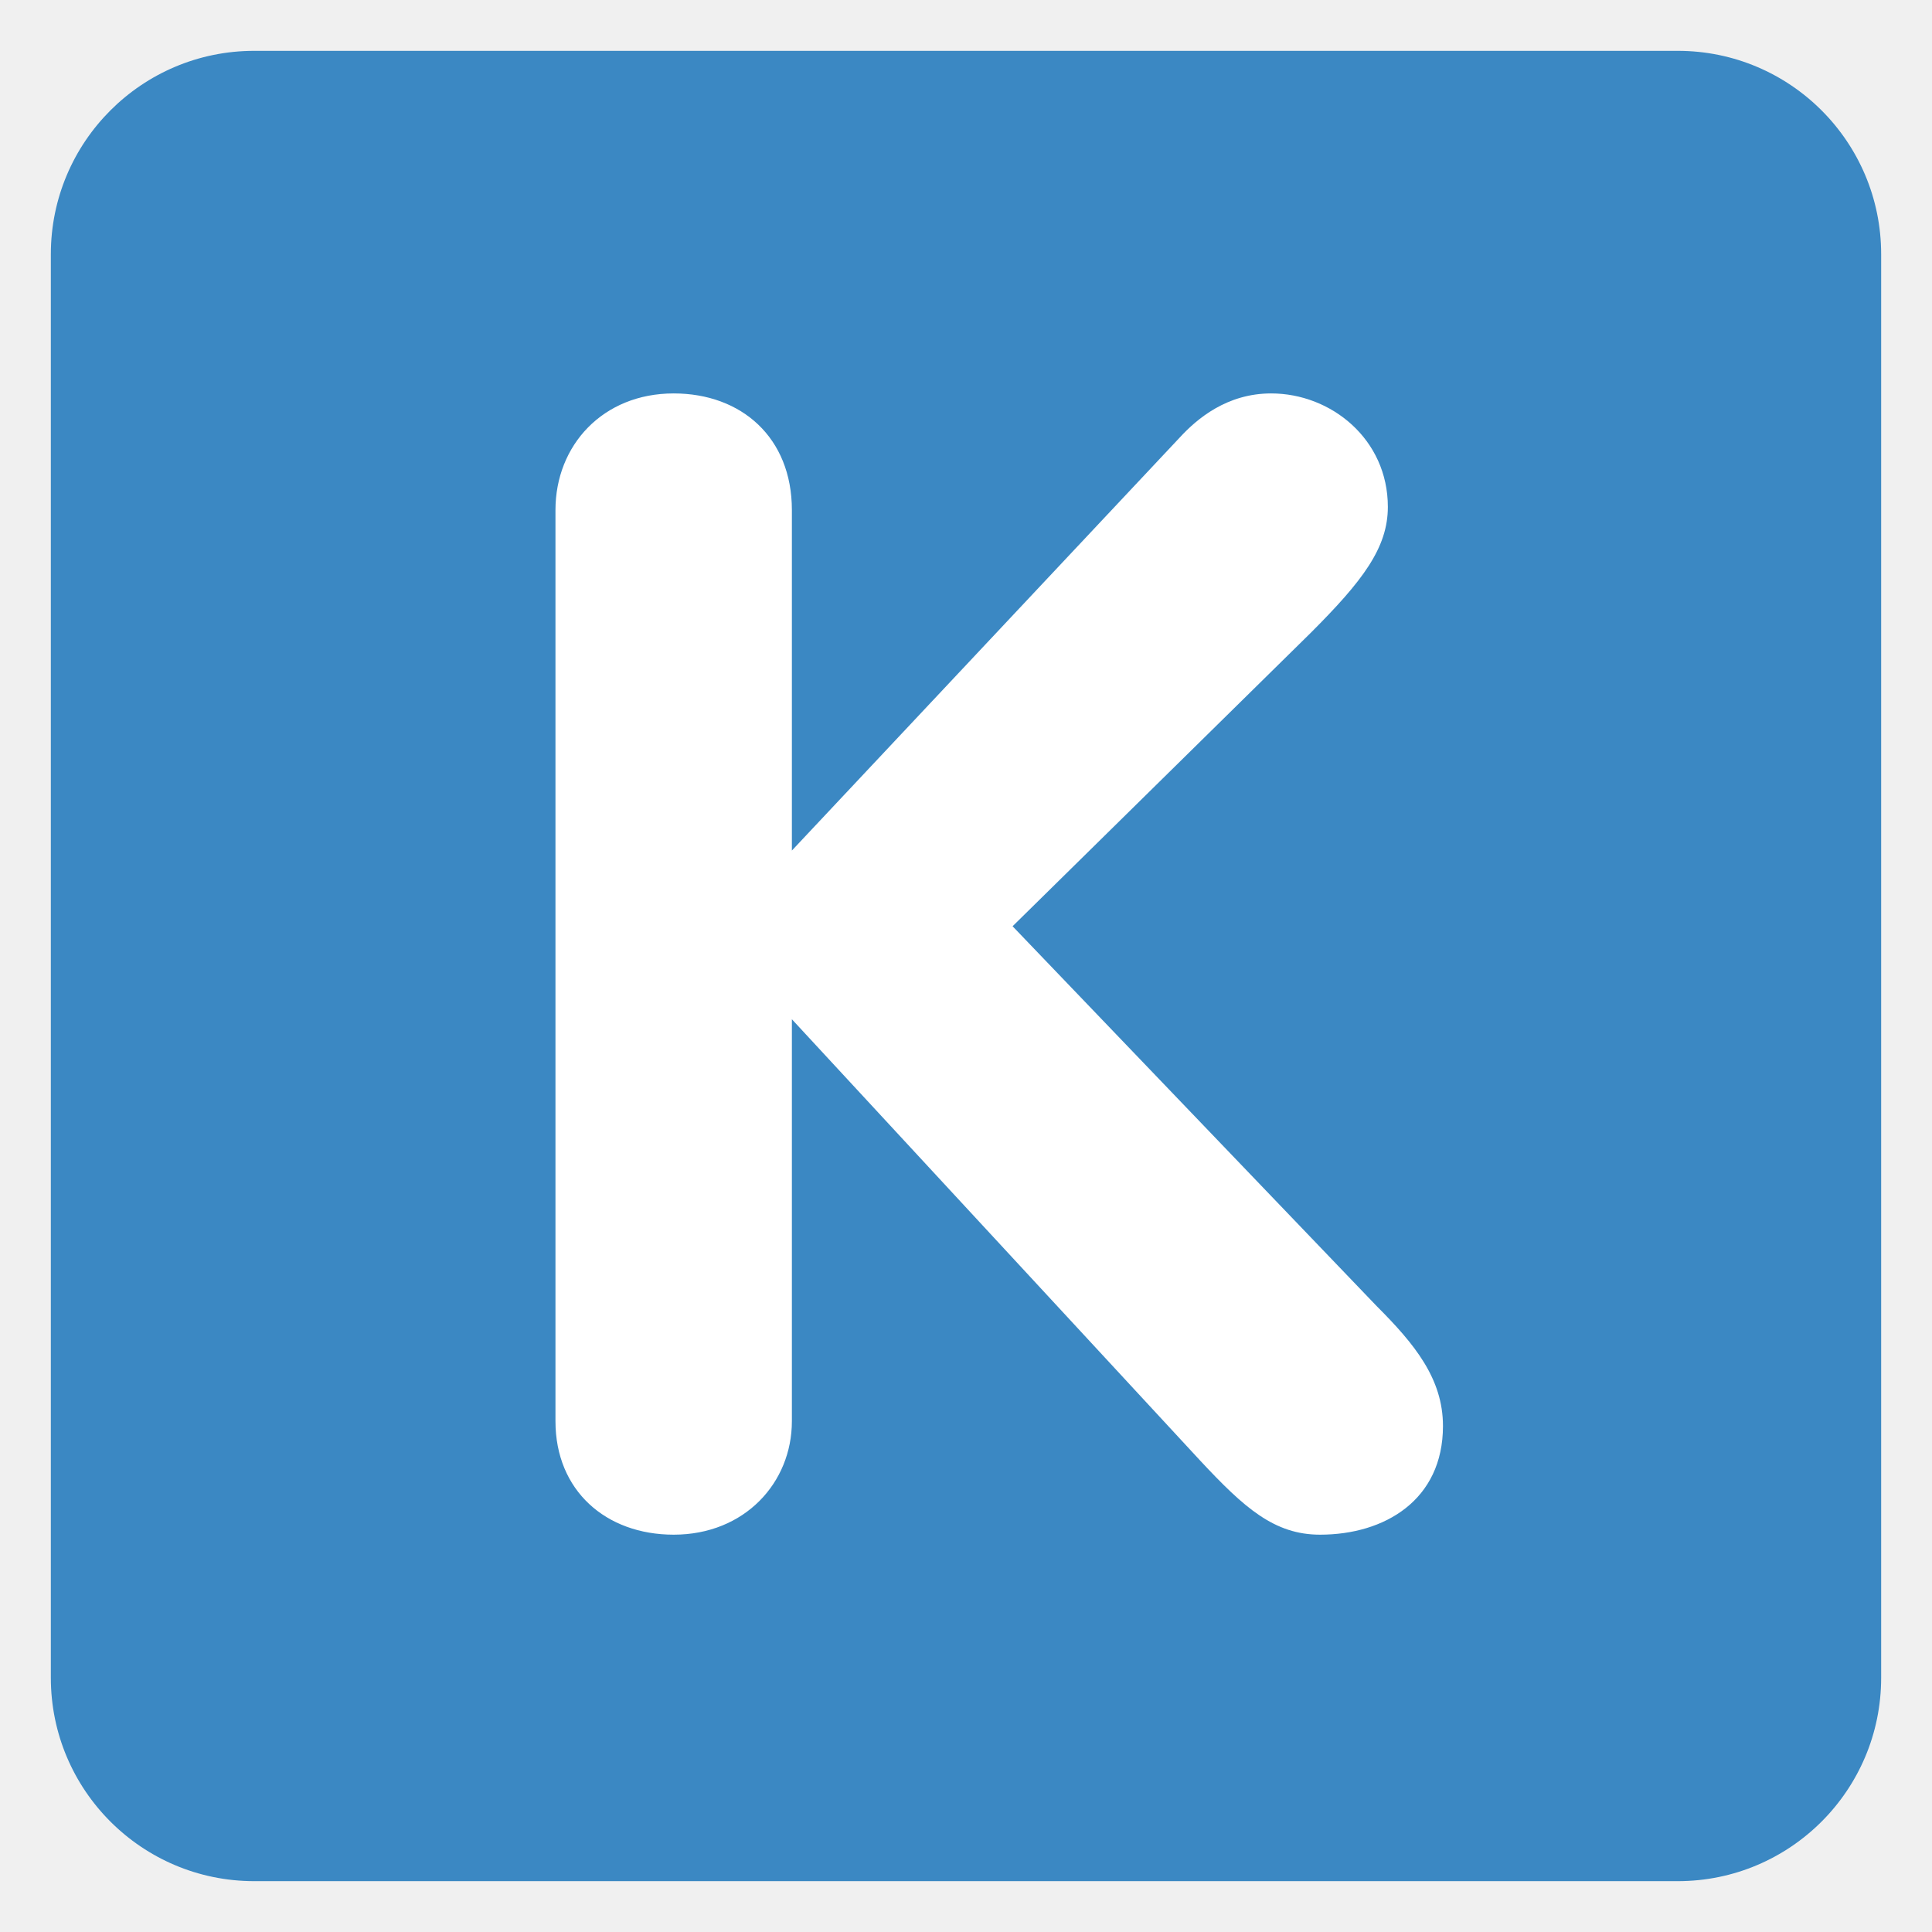
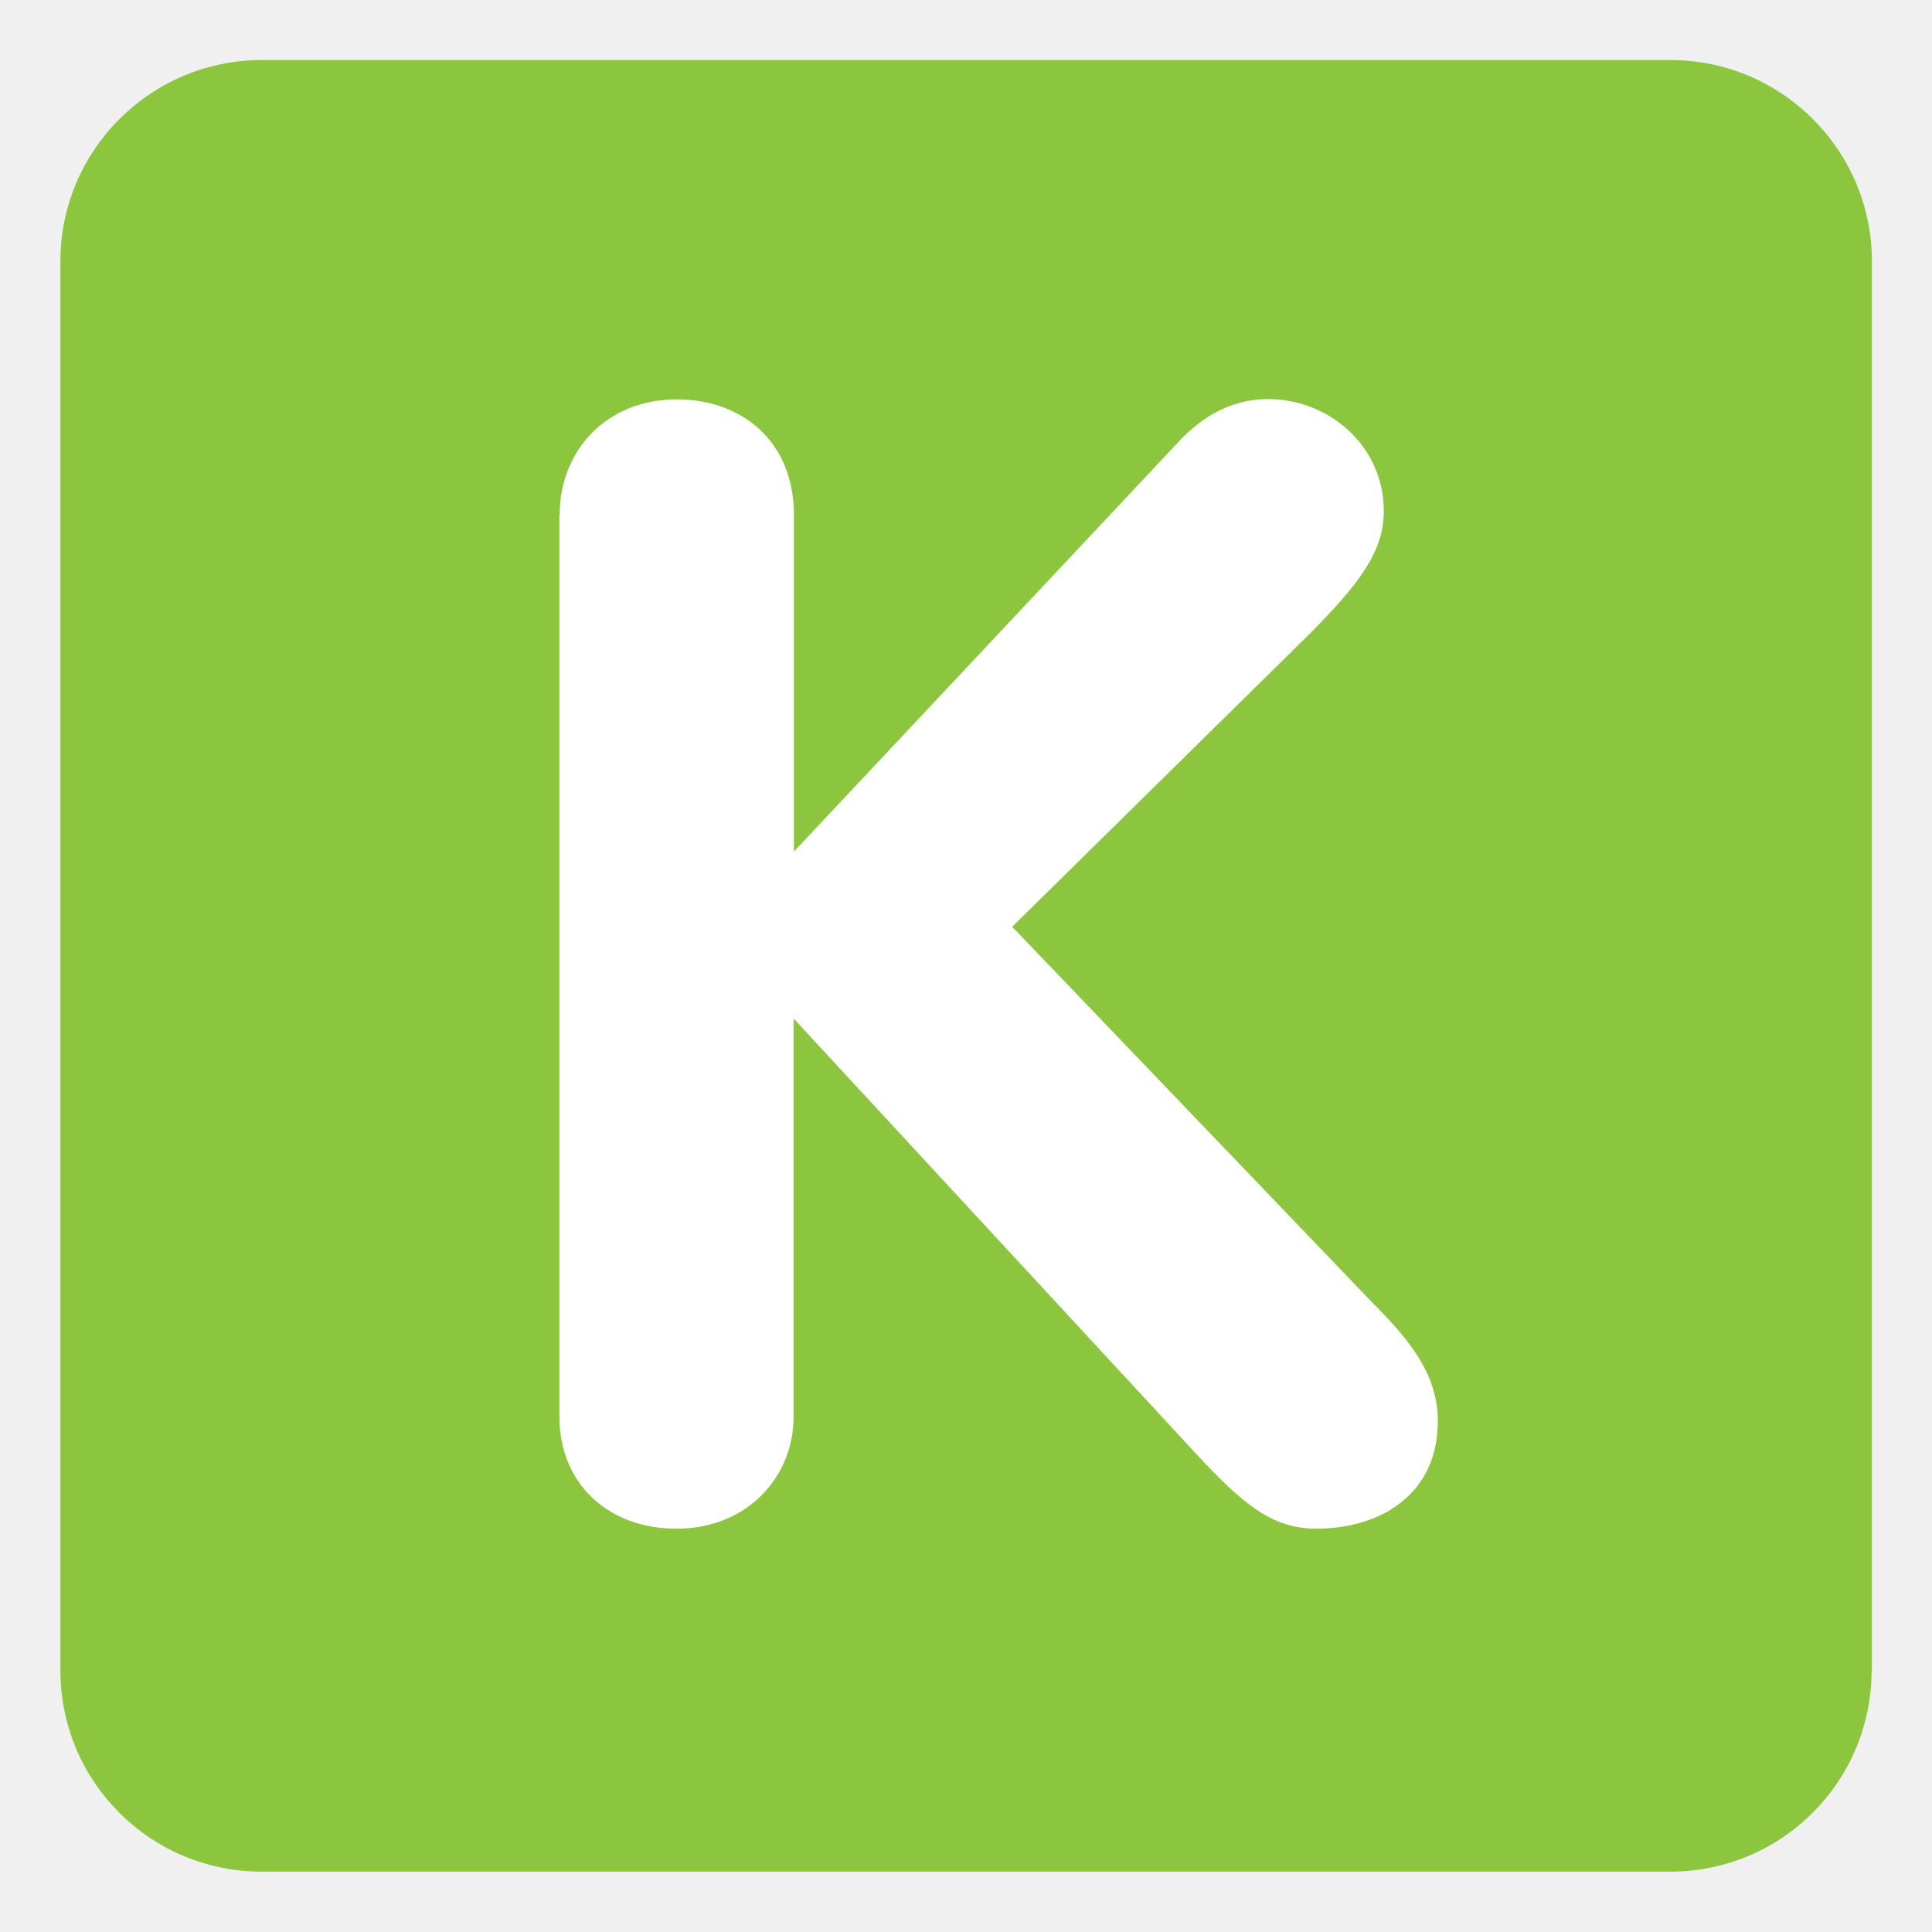
- <svg xmlns="http://www.w3.org/2000/svg" viewBox="0 0 47.5 47.5" style="enable-background:new 0 0 47.5 47.5;" xml:space="preserve" version="1.1" id="svg2">
-   <defs id="defs6">
-     <clipPath id="clipPath16" clipPathUnits="userSpaceOnUse">
-       <path id="path18" d="M 0,38 38,38 38,0 0,0 0,38 Z" />
-     </clipPath>
-   </defs>
-   <g transform="matrix(1.25,0,0,-1.25,0,47.5)" id="g10">
-     <g id="g12">
-       <g clip-path="url(#clipPath16)" id="g14">
-         <g transform="translate(37,5)" id="g20">
-           <path id="path22" style="fill:#3b88c3;fill-opacity:1;fill-rule:nonzero;stroke:none" d="m 0,0 c 0,-2.209 -1.791,-4 -4,-4 l -28,0 c -2.209,0 -4,1.791 -4,4 l 0,28 c 0,2.209 1.791,4 4,4 l 28,0 c 2.209,0 4,-1.791 4,-4 L 0,0 Z" />
-         </g>
-         <g transform="translate(10.9253,27.9678)" id="g24">
-           <path id="path26" style="fill:#ffffff;fill-opacity:1;fill-rule:nonzero;stroke:none" d="M 0,0 C 0,1.271 0.93,2.294 2.325,2.294 3.658,2.294 4.65,1.426 4.65,0 l 0,-6.697 7.628,8.123 c 0.342,0.372 0.93,0.868 1.799,0.868 1.177,0 2.295,-0.898 2.295,-2.232 0,-0.806 -0.497,-1.458 -1.52,-2.48 l -5.861,-5.768 7.162,-7.472 c 0.744,-0.744 1.303,-1.426 1.303,-2.357 0,-1.457 -1.147,-2.138 -2.418,-2.138 -0.899,0 -1.489,0.526 -2.357,1.457 l -8.031,8.681 0,-7.906 c 0,-1.21 -0.929,-2.232 -2.325,-2.232 -1.333,0 -2.325,0.867 -2.325,2.232 L 0,0 Z" />
-         </g>
-       </g>
-     </g>
-   </g>
+ <svg xmlns="http://www.w3.org/2000/svg" viewBox="0 0 64 64" enable-background="new 0 0 64 64">
+   <path d="M 62 55.33 C 62 59.02 59.02 62 55.33 62 L 8.67 62 C 4.98 62 2 59.02 2 55.33 l 0 -46.67 c 0 -3.68 2.99 -6.67 6.67 -6.67 l 46.67 0 c 3.68 0 6.67 2.99 6.67 6.67 l 0 46.67 z" style="fill:#8cc63e;fill-opacity:1;fill-rule:nonzero;stroke:none" />
+   <path d="m 18.54 17.05 c 0 -2.12 1.55 -3.82 3.88 -3.82 2.22 0 3.88 1.45 3.88 3.82 l 0 11.16 12.71 -13.54 c 0.57 -0.62 1.55 -1.45 3 -1.45 1.96 0 3.83 1.5 3.83 3.72 0 1.34 -0.83 2.43 -2.53 4.13 L 33.53 30.7 45.46 43.15 c 1.24 1.24 2.17 2.38 2.17 3.93 0 2.43 -1.91 3.56 -4.03 3.56 -1.5 0 -2.48 -0.88 -3.93 -2.43 l -13.38 -14.47 0 13.18 c 0 2.02 -1.55 3.72 -3.88 3.72 -2.22 0 -3.88 -1.45 -3.88 -3.72 l 0 -29.87 z" style="fill:#ffffff;fill-opacity:1;fill-rule:nonzero;stroke:none" />
</svg>
